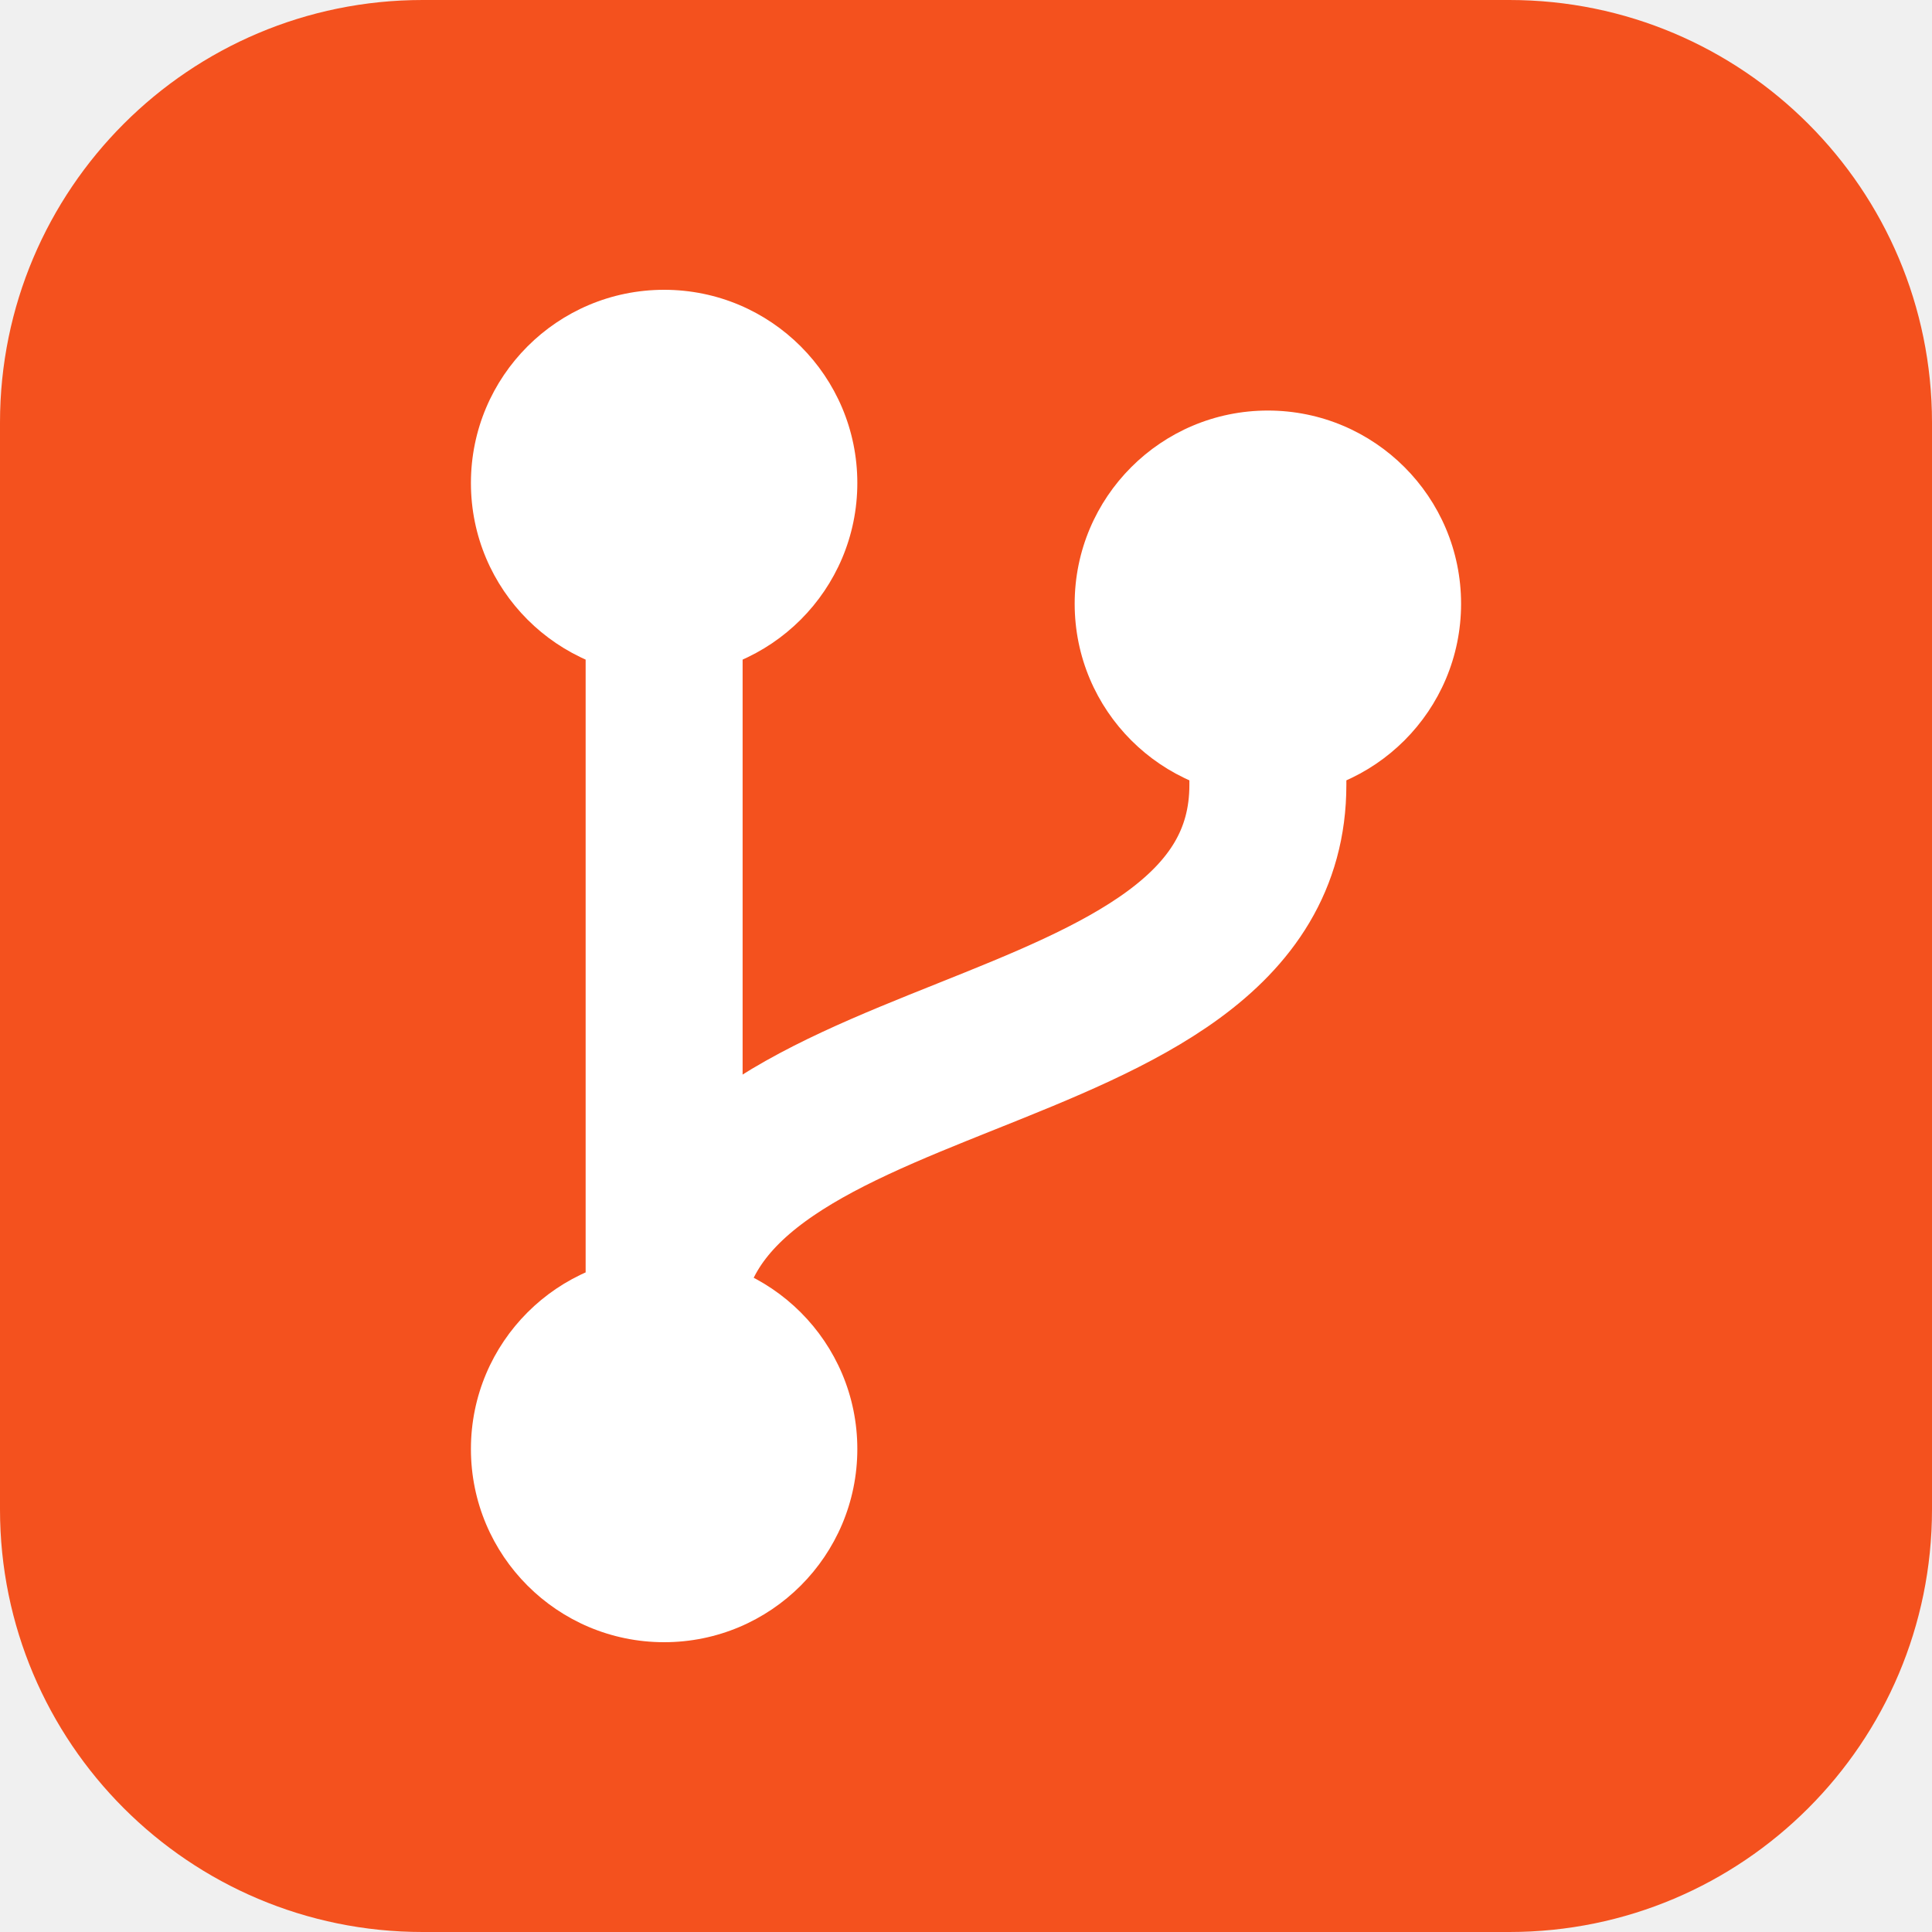
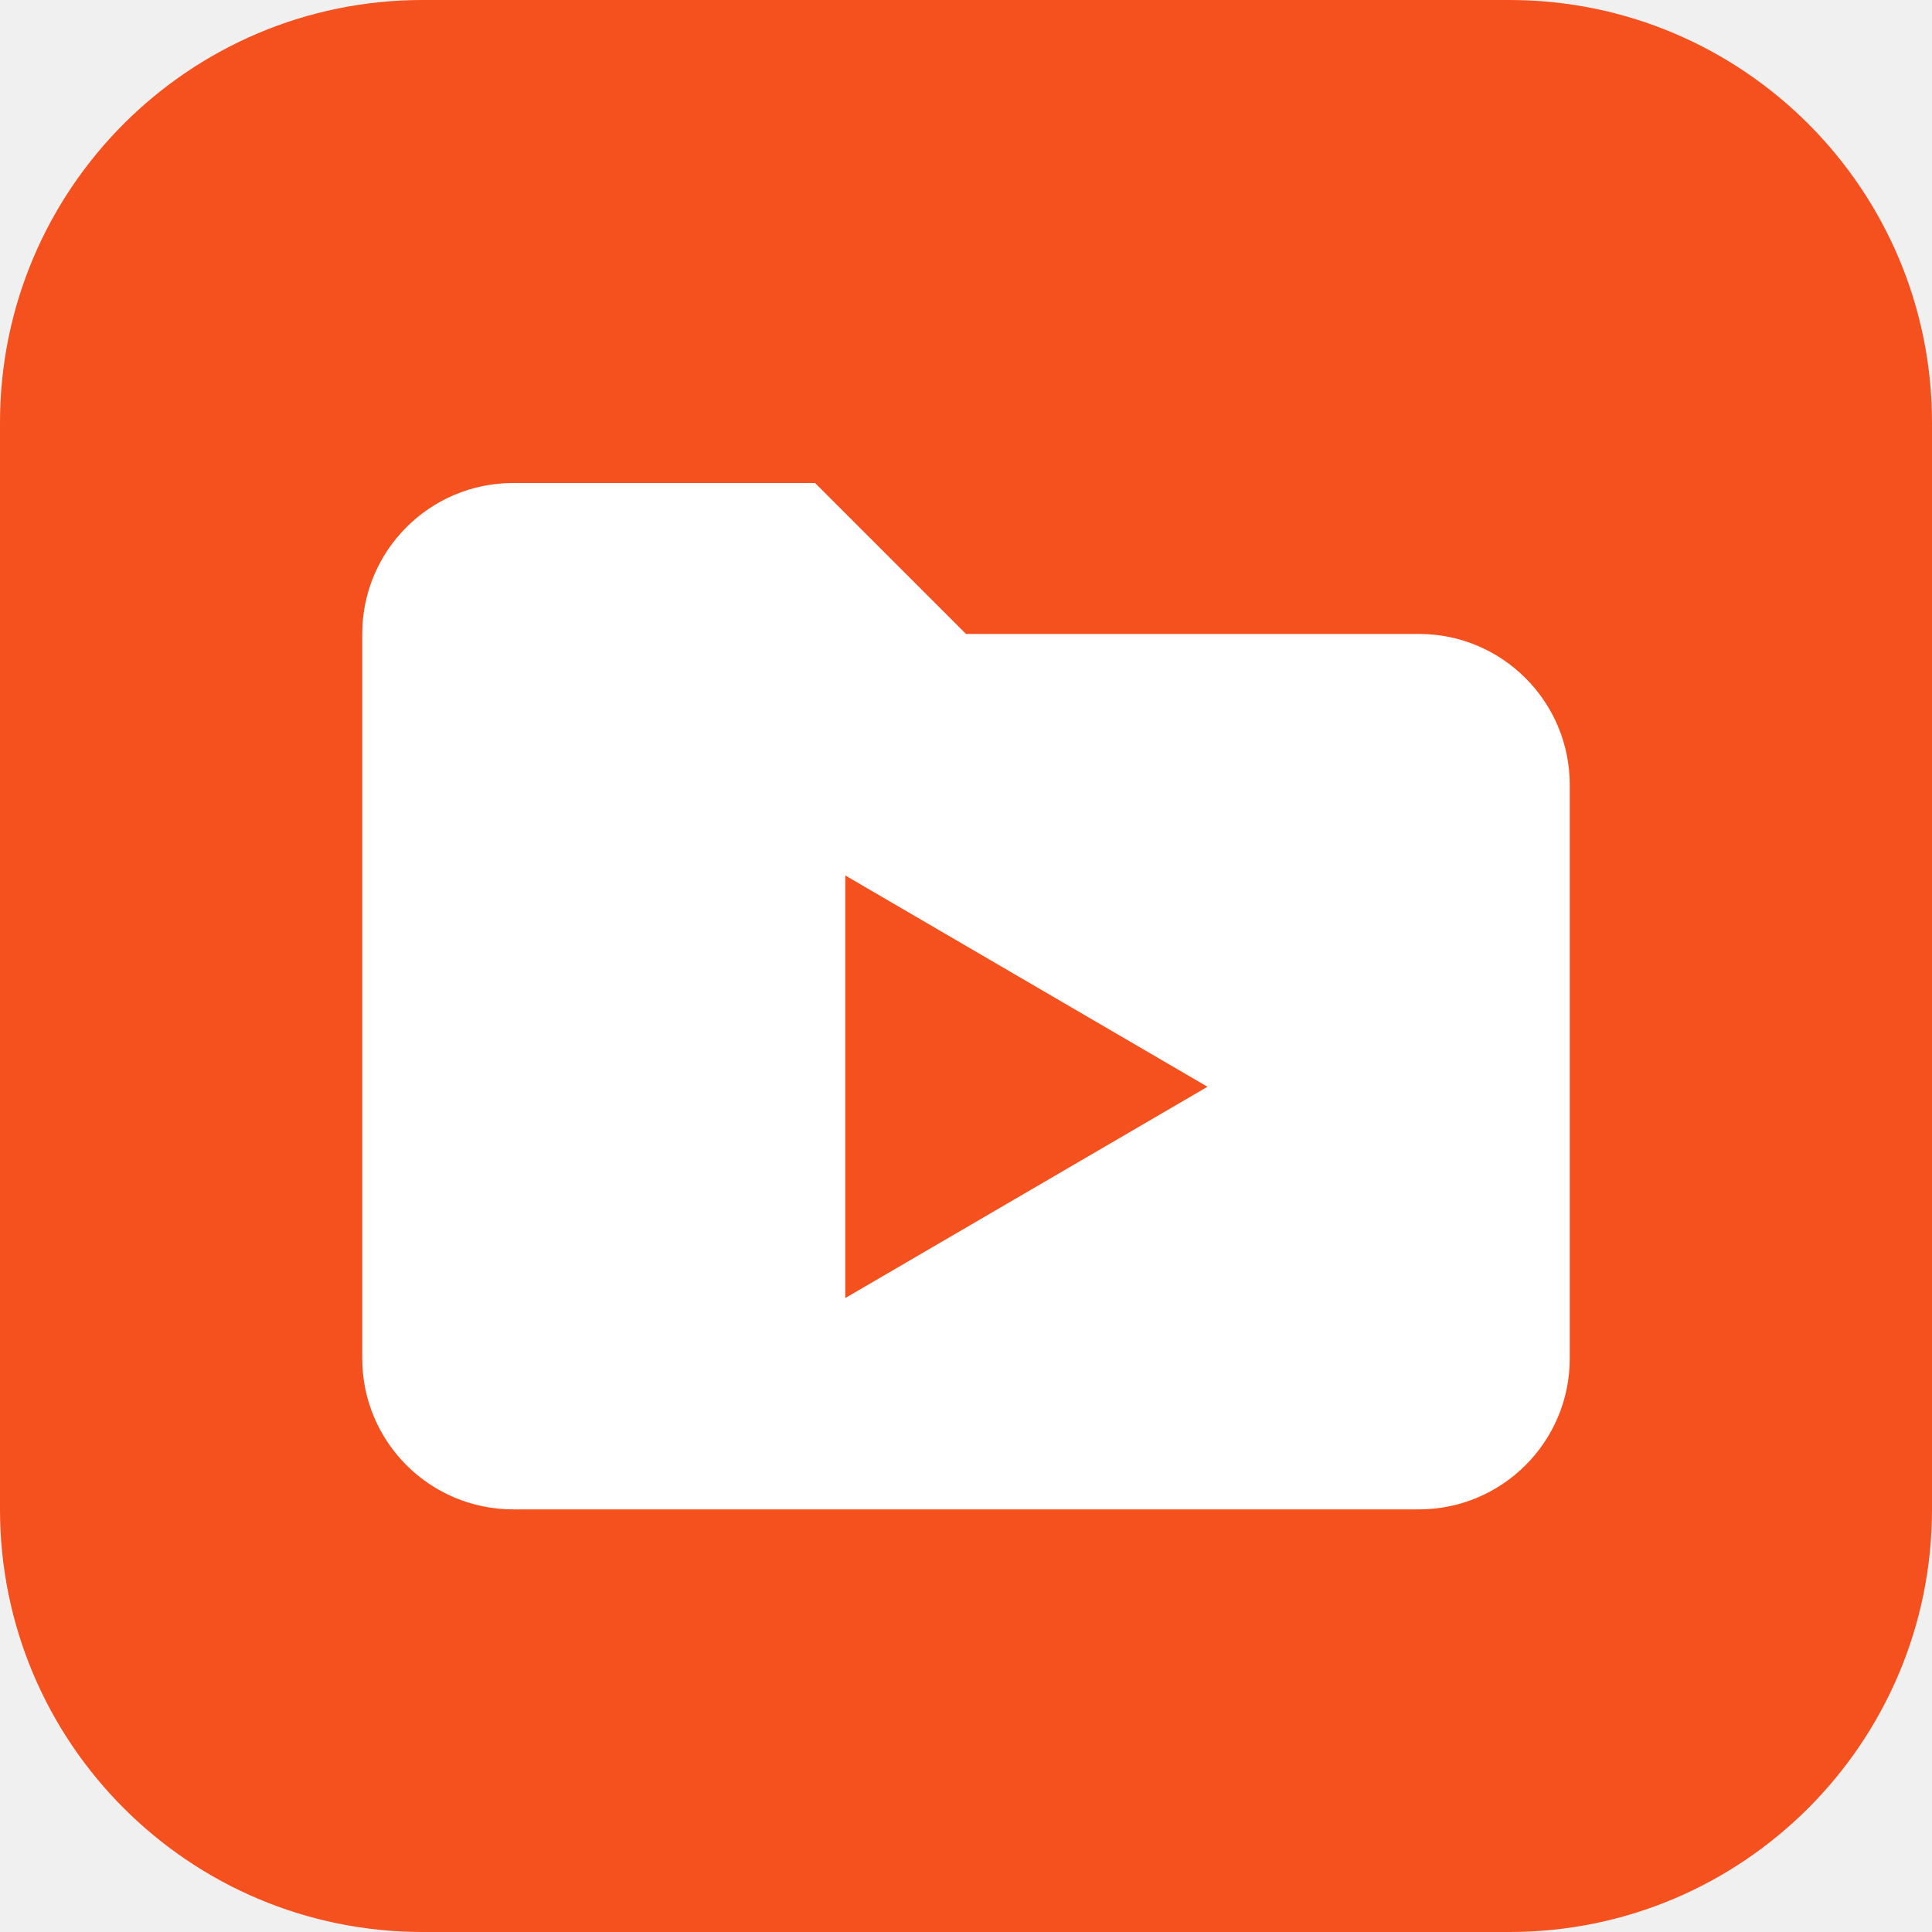
<svg xmlns="http://www.w3.org/2000/svg" viewBox="0 0 32 32">
  <rect width="32" height="32" rx="7" fill="#f4511e" />
-   <g fill="none" stroke="#fff" stroke-width="2.6" stroke-linecap="round">
-     <path d="M11 8v16" />
-     <path d="M21 11v2c0 5-10 4-10 9" />
-   </g>
-   <g fill="#fff">
-     <circle cx="11" cy="8" r="3.2" />
-     <circle cx="11" cy="24" r="3.2" />
-     <circle cx="21" cy="10" r="3.2" />
-   </g>
+   <path d="M6 10.5A2.5 2.5 0 0 1 8.5 8h5l2.5 2.5h7.5A2.5 2.5 0 0 1 26 13v9.5a2.5 2.5 0 0 1-2.5 2.5h-15A2.5 2.5 0 0 1 6 22.5z" fill="#fff" />
+   <path d="M14 14.5v7l6-3.5z" fill="#f4511e" />
</svg>
